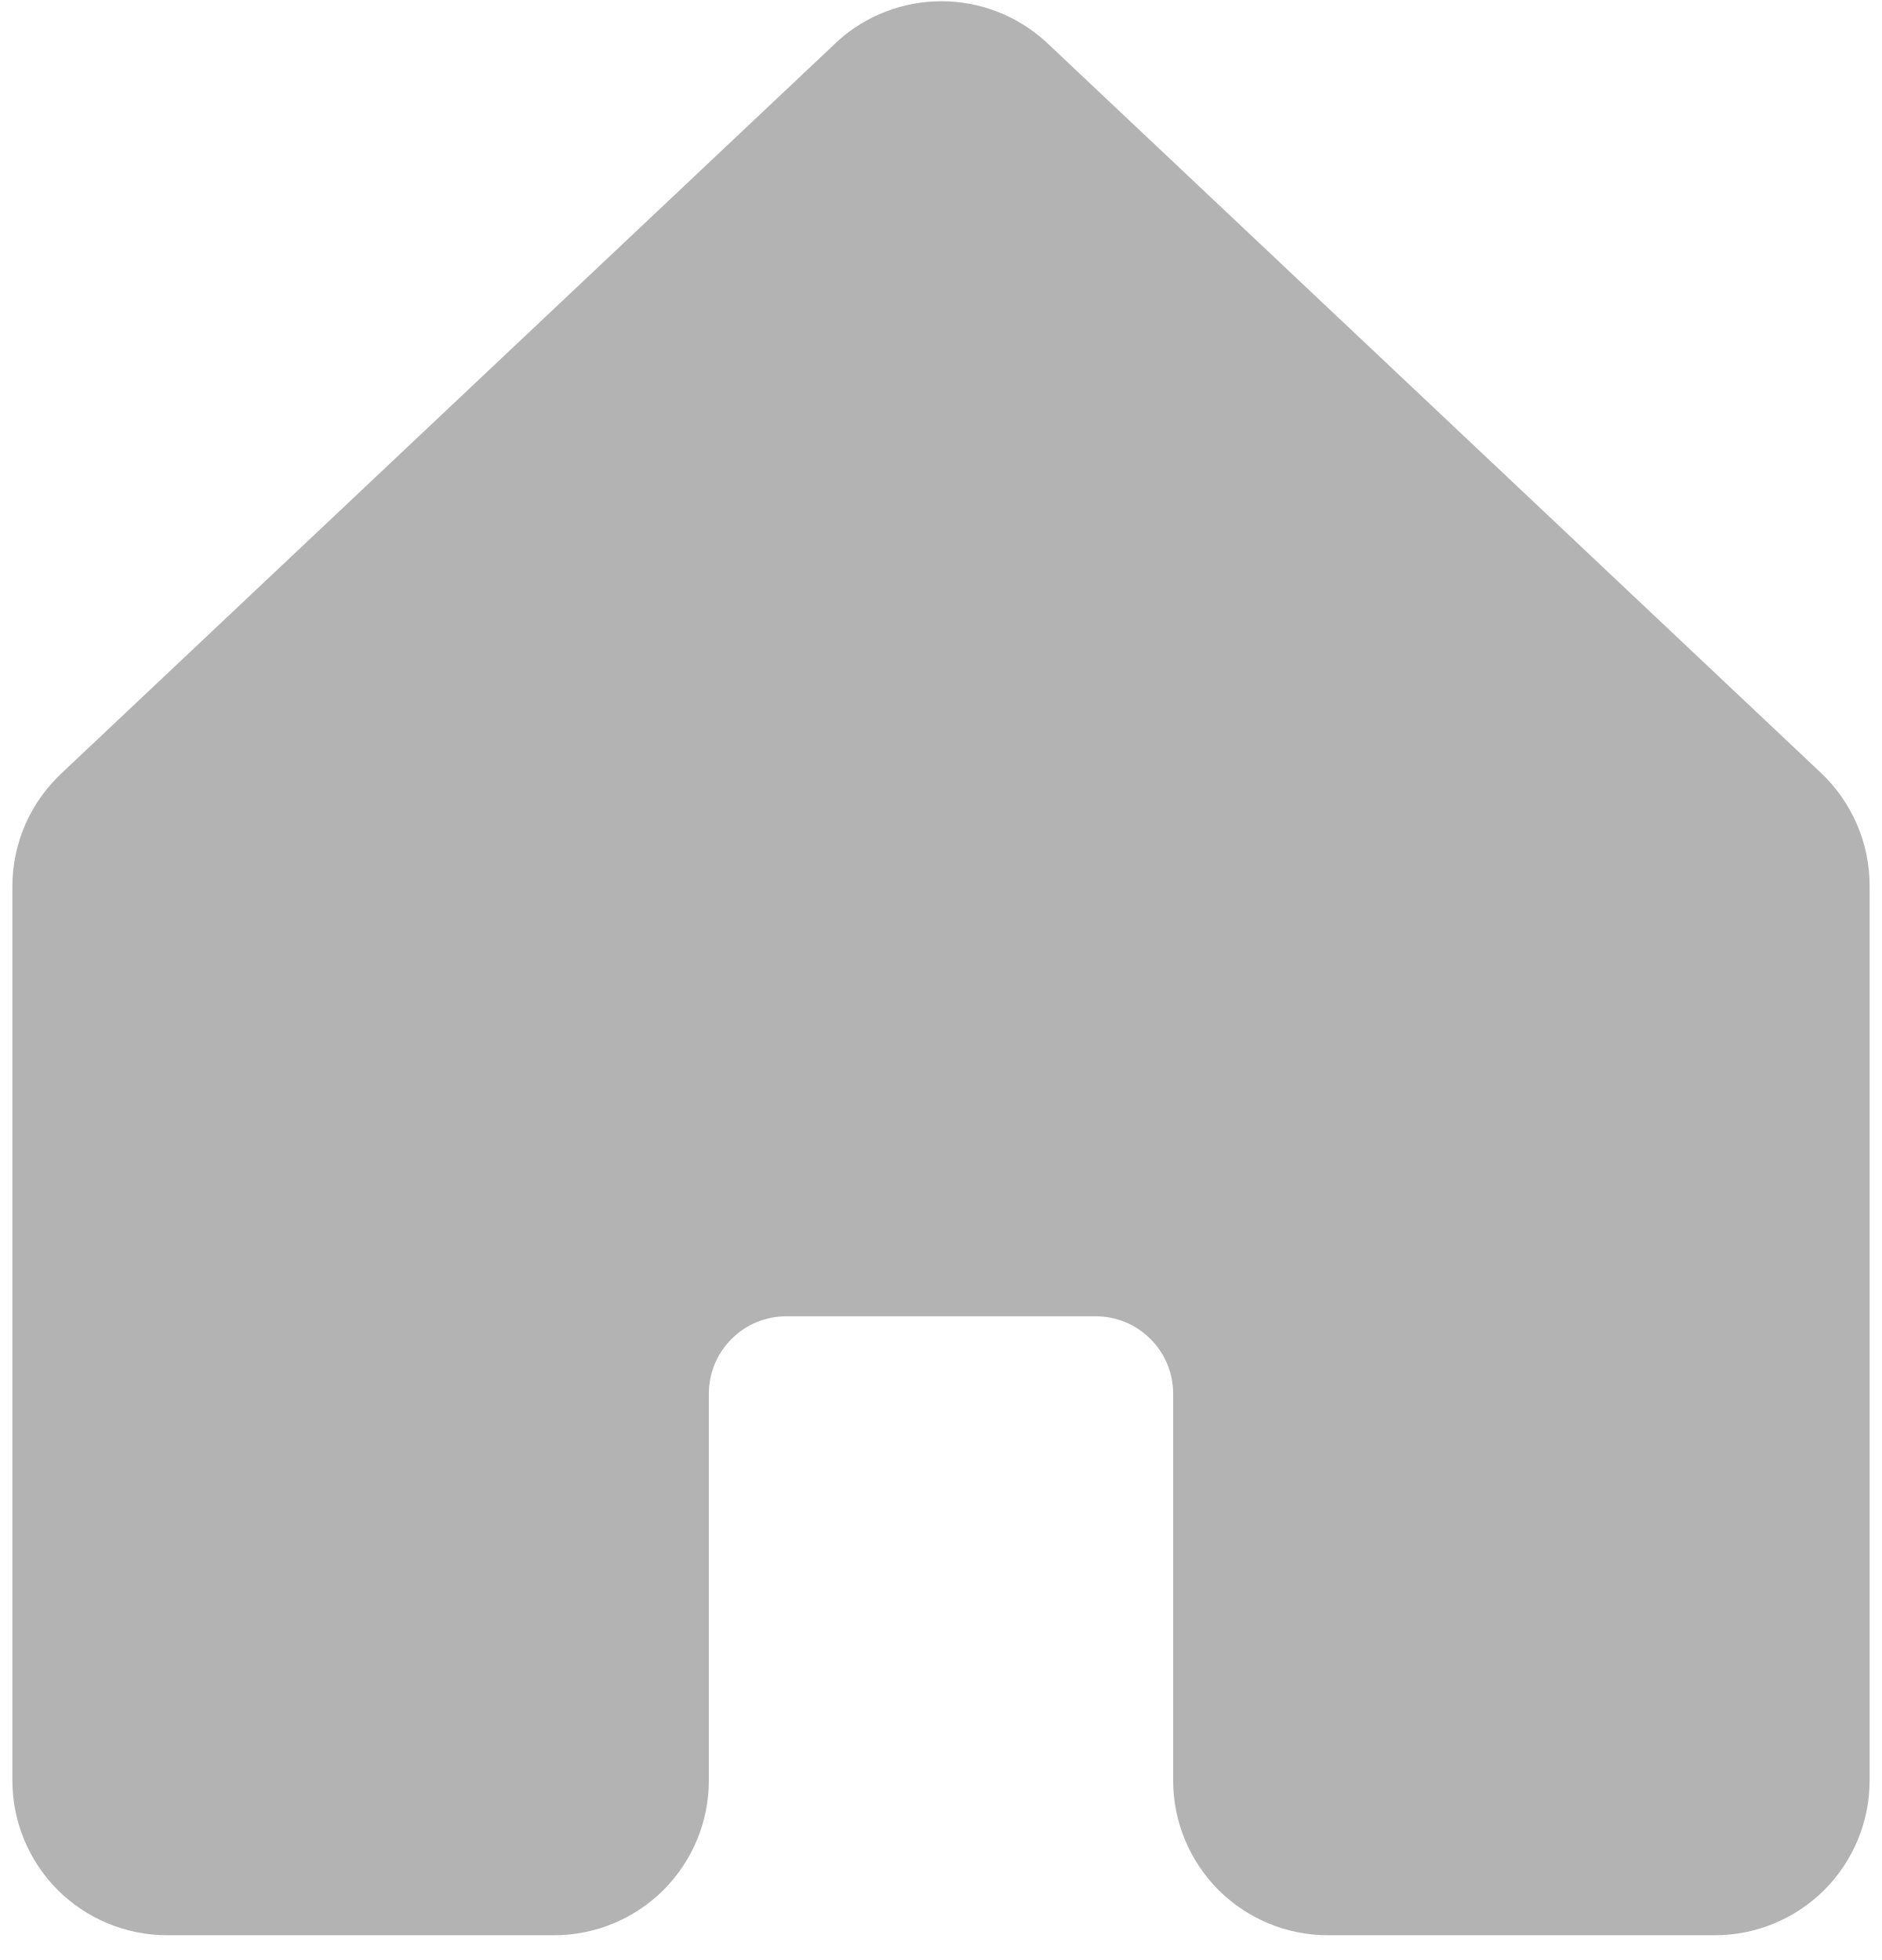
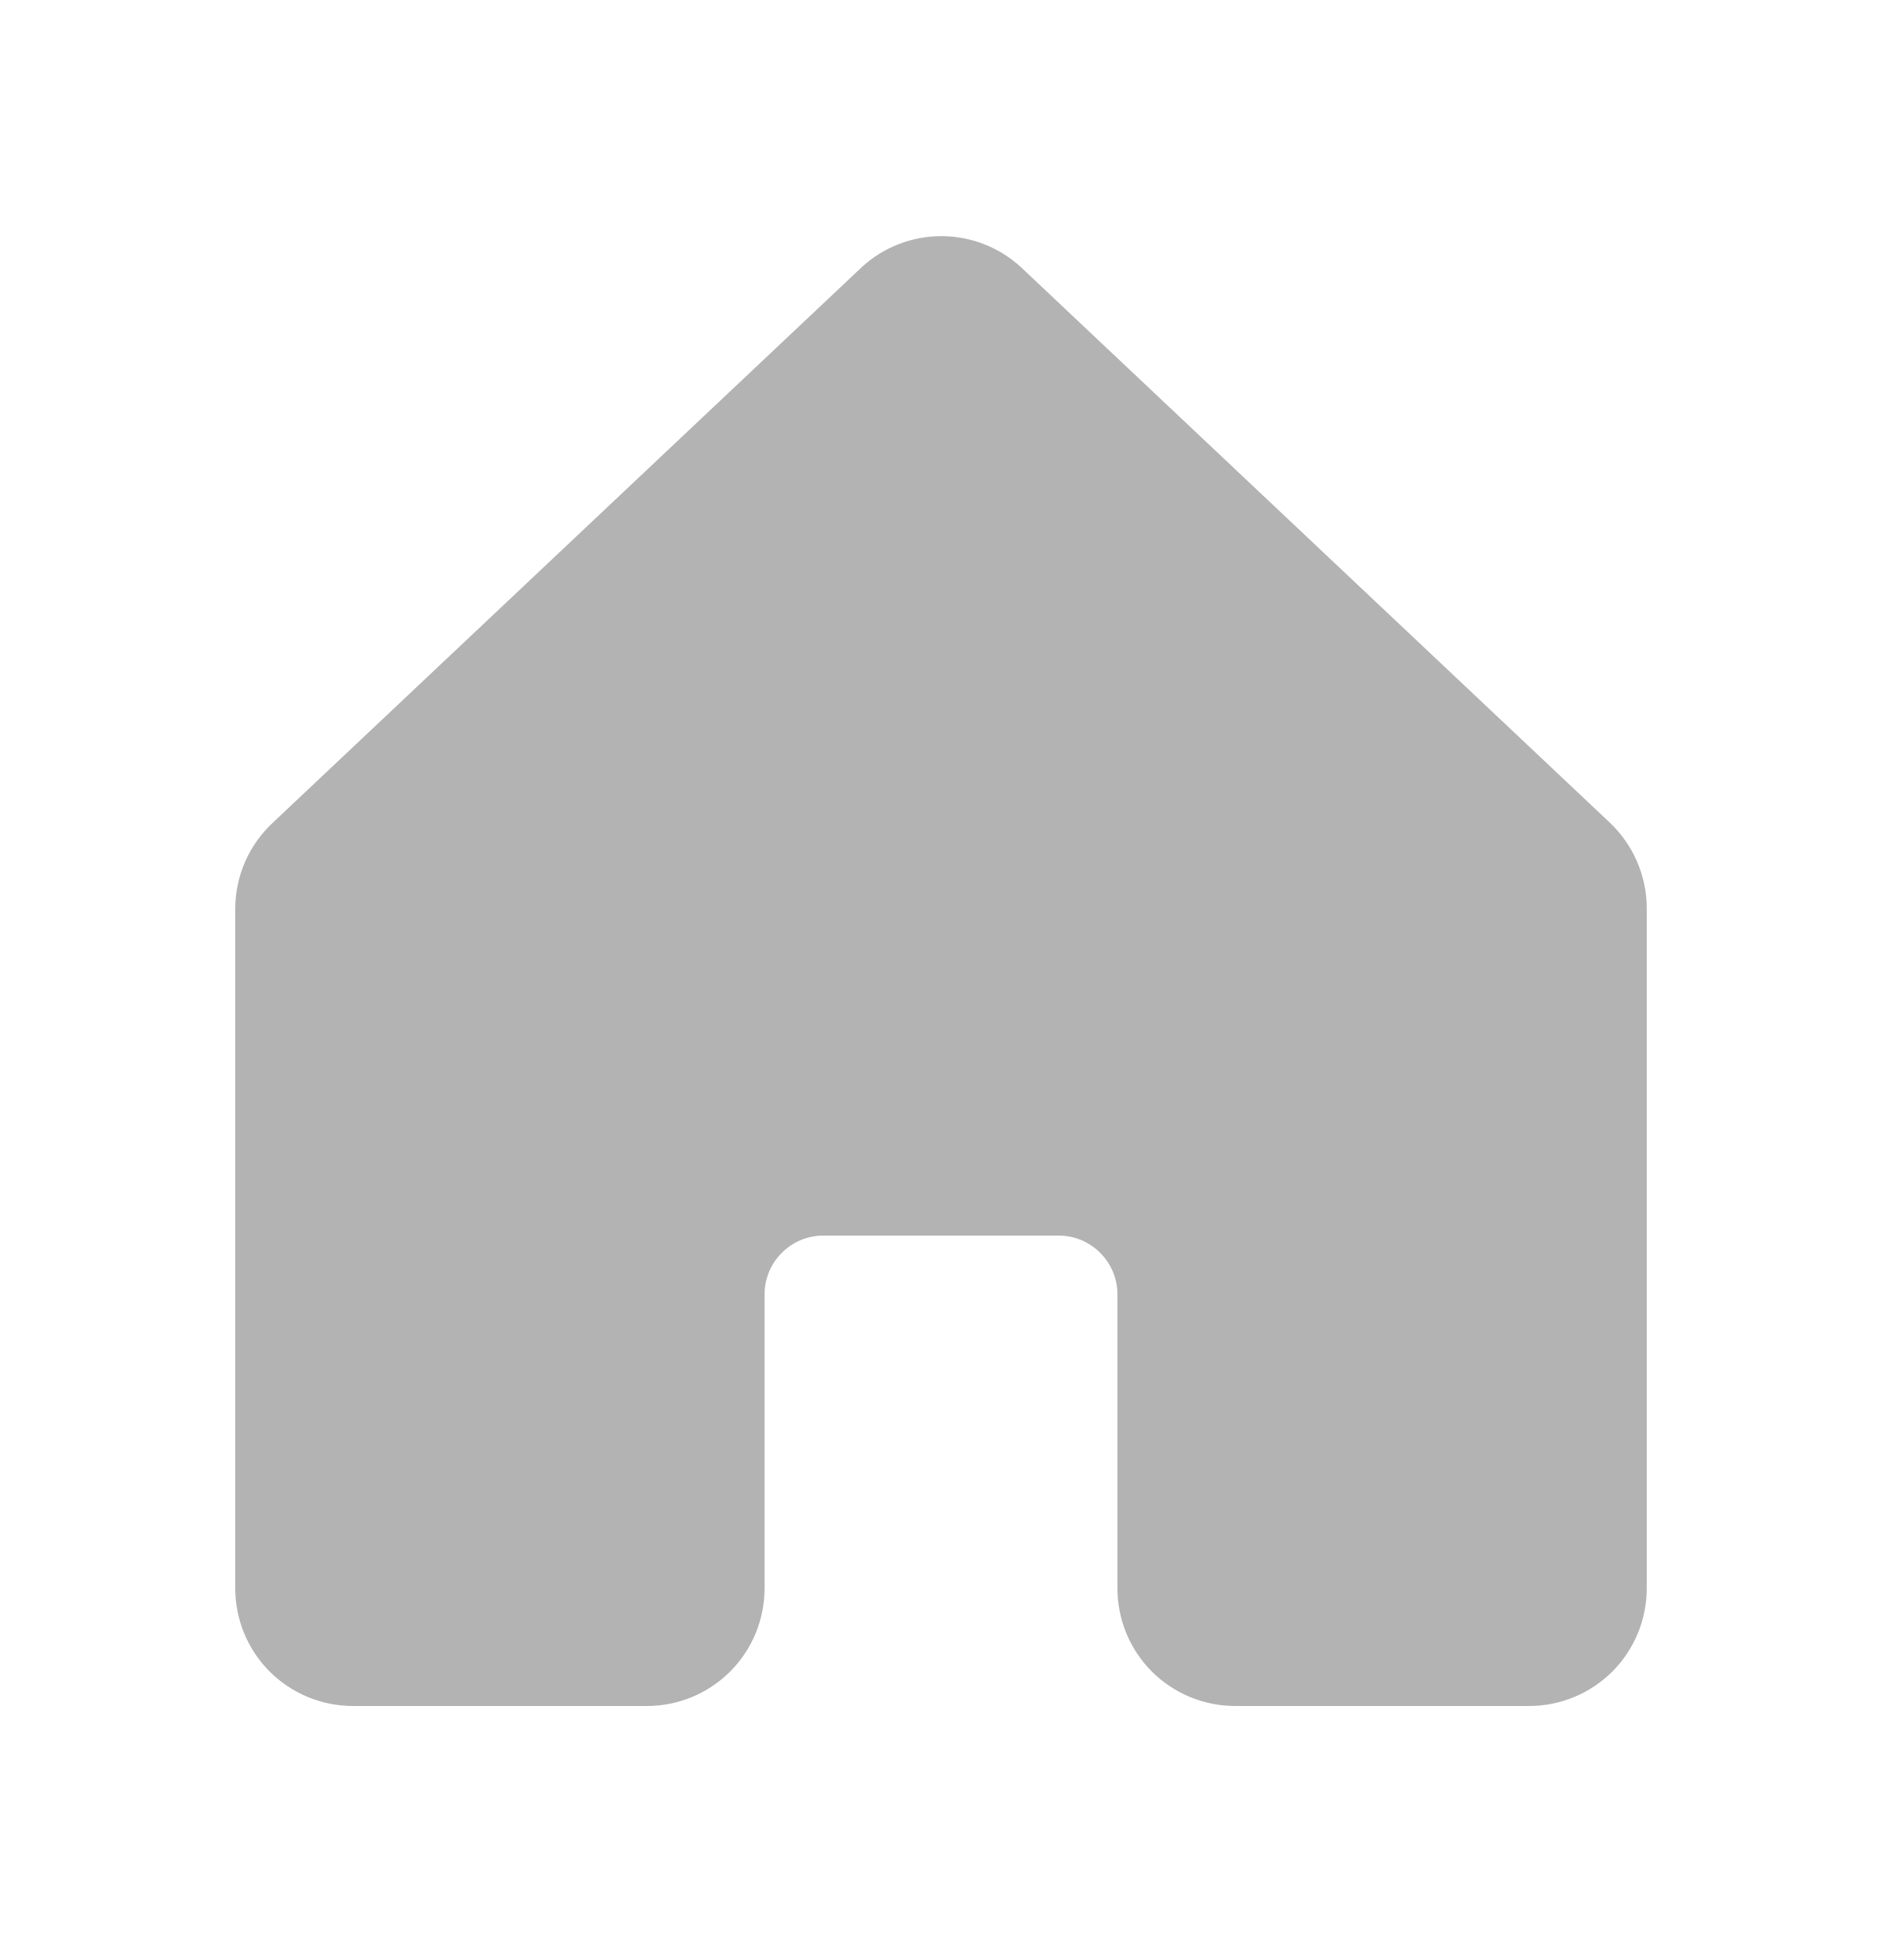
- <svg xmlns="http://www.w3.org/2000/svg" width="24" height="25" viewBox="0 0 18 19" fill="none">
-   <path d="M18 8.593L18 17.26C18 17.658 17.842 18.039 17.561 18.321C17.279 18.602 16.898 18.76 16.5 18.76H12.75C12.352 18.76 11.971 18.602 11.689 18.321C11.408 18.039 11.25 17.658 11.25 17.26L11.25 13.51C11.25 13.311 11.171 13.12 11.03 12.98C10.89 12.839 10.699 12.76 10.5 12.76H7.5C7.301 12.76 7.11 12.839 6.97 12.98C6.829 13.12 6.75 13.311 6.75 13.51L6.75 17.26C6.75 17.658 6.592 18.039 6.311 18.321C6.029 18.602 5.648 18.76 5.25 18.76H1.5C1.102 18.76 0.721 18.602 0.439 18.321C0.158 18.039 1.73323e-08 17.658 1.73323e-08 17.26L1.73323e-08 8.593C-3.15402e-05 8.385 0.043 8.18 0.126 7.99C0.21 7.8 0.332 7.629 0.485 7.488L7.985 0.412L7.995 0.402C8.271 0.151 8.631 0.012 9.004 0.012C9.377 0.012 9.737 0.151 10.013 0.402C10.017 0.406 10.02 0.409 10.024 0.412L17.524 7.488C17.675 7.63 17.795 7.801 17.877 7.991C17.959 8.181 18.001 8.386 18 8.593Z" fill="#B3B3B3" />
+ <svg xmlns="http://www.w3.org/2000/svg" width="24" height="25" viewBox="0 0 24 25" fill="none">
+   <path d="M21 11.593L21 20.26C21 20.658 20.842 21.039 20.561 21.321C20.279 21.602 19.898 21.76 19.5 21.76H15.75C15.352 21.76 14.971 21.602 14.689 21.321C14.408 21.039 14.25 20.658 14.25 20.26L14.25 16.51C14.25 16.311 14.171 16.12 14.03 15.98C13.89 15.839 13.699 15.76 13.5 15.76H10.5C10.301 15.76 10.11 15.839 9.97 15.98C9.829 16.12 9.75 16.311 9.75 16.51L9.75 20.26C9.75 20.658 9.592 21.039 9.311 21.321C9.029 21.602 8.648 21.76 8.25 21.76H4.5C4.102 21.76 3.721 21.602 3.439 21.321C3.158 21.039 3 20.658 3 20.26L3 11.593C3 11.385 3.043 11.18 3.126 10.99C3.21 10.8 3.332 10.629 3.485 10.488L10.985 3.412L10.995 3.402C11.271 3.151 11.631 3.012 12.004 3.012C12.377 3.012 12.737 3.151 13.013 3.402C13.017 3.406 13.02 3.409 13.024 3.412L20.524 10.488C20.675 10.63 20.795 10.801 20.877 10.991C20.959 11.181 21.001 11.386 21 11.593Z" fill="#B3B3B3" />
</svg>
